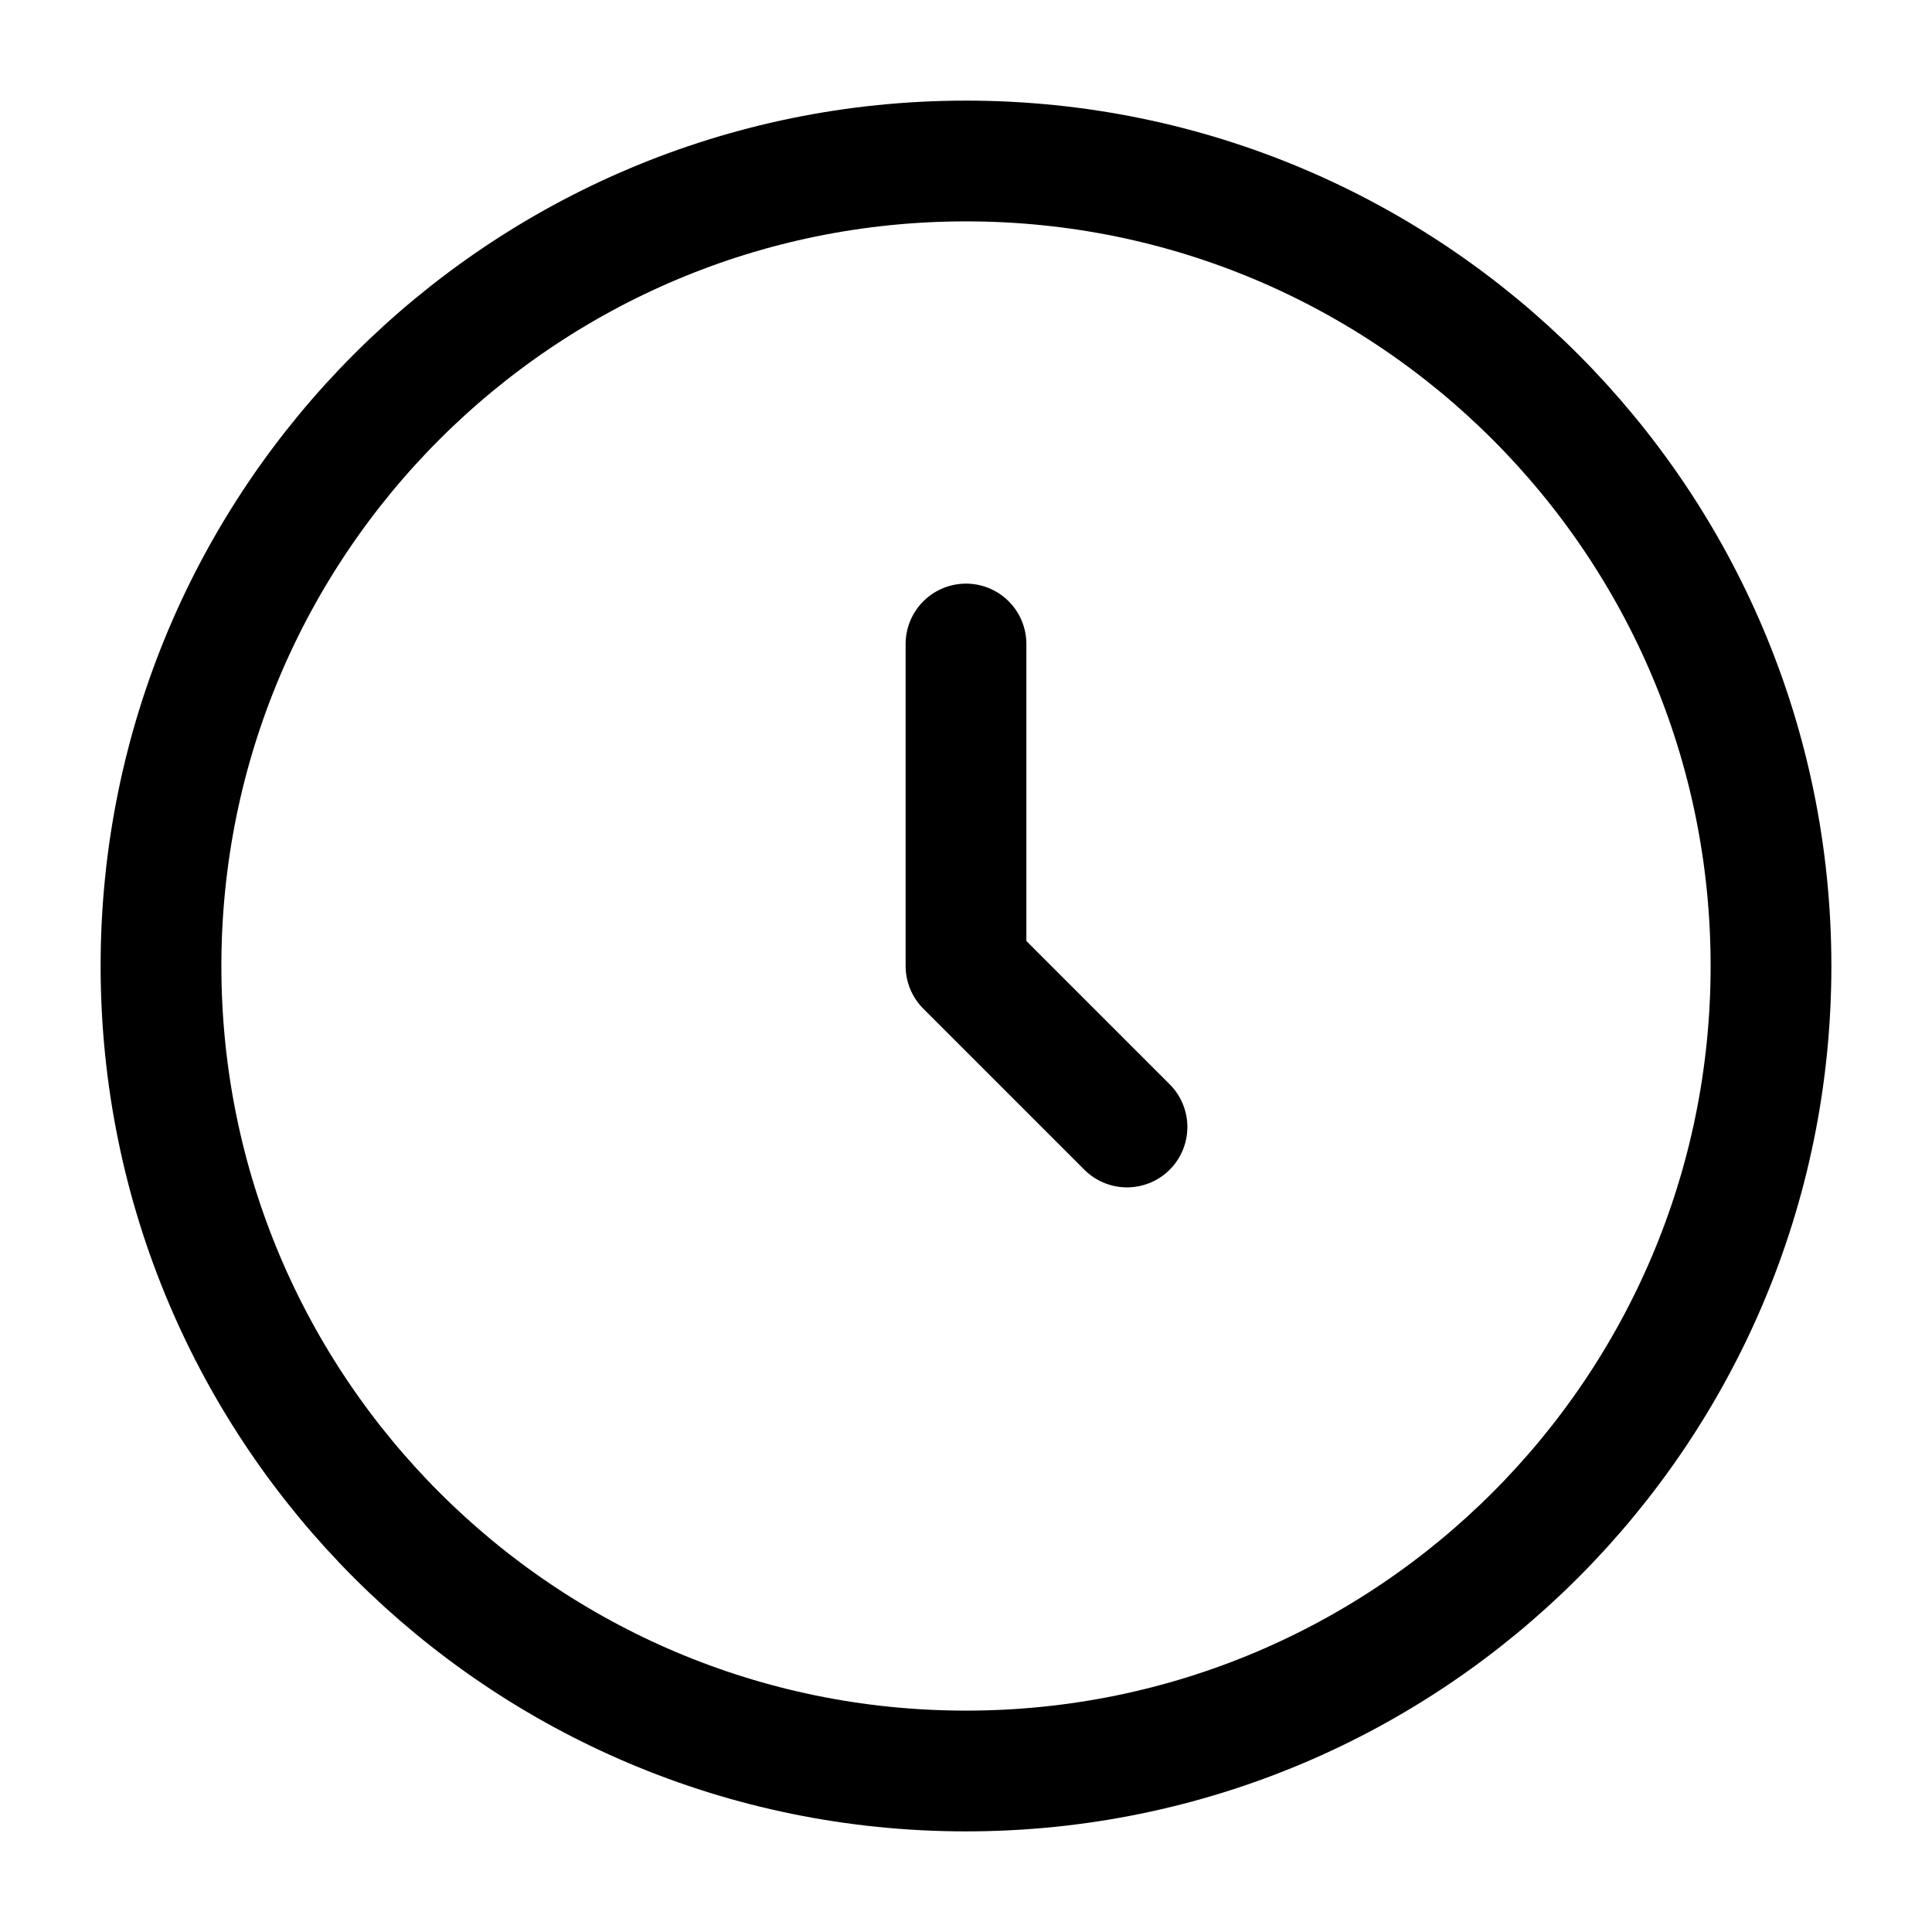
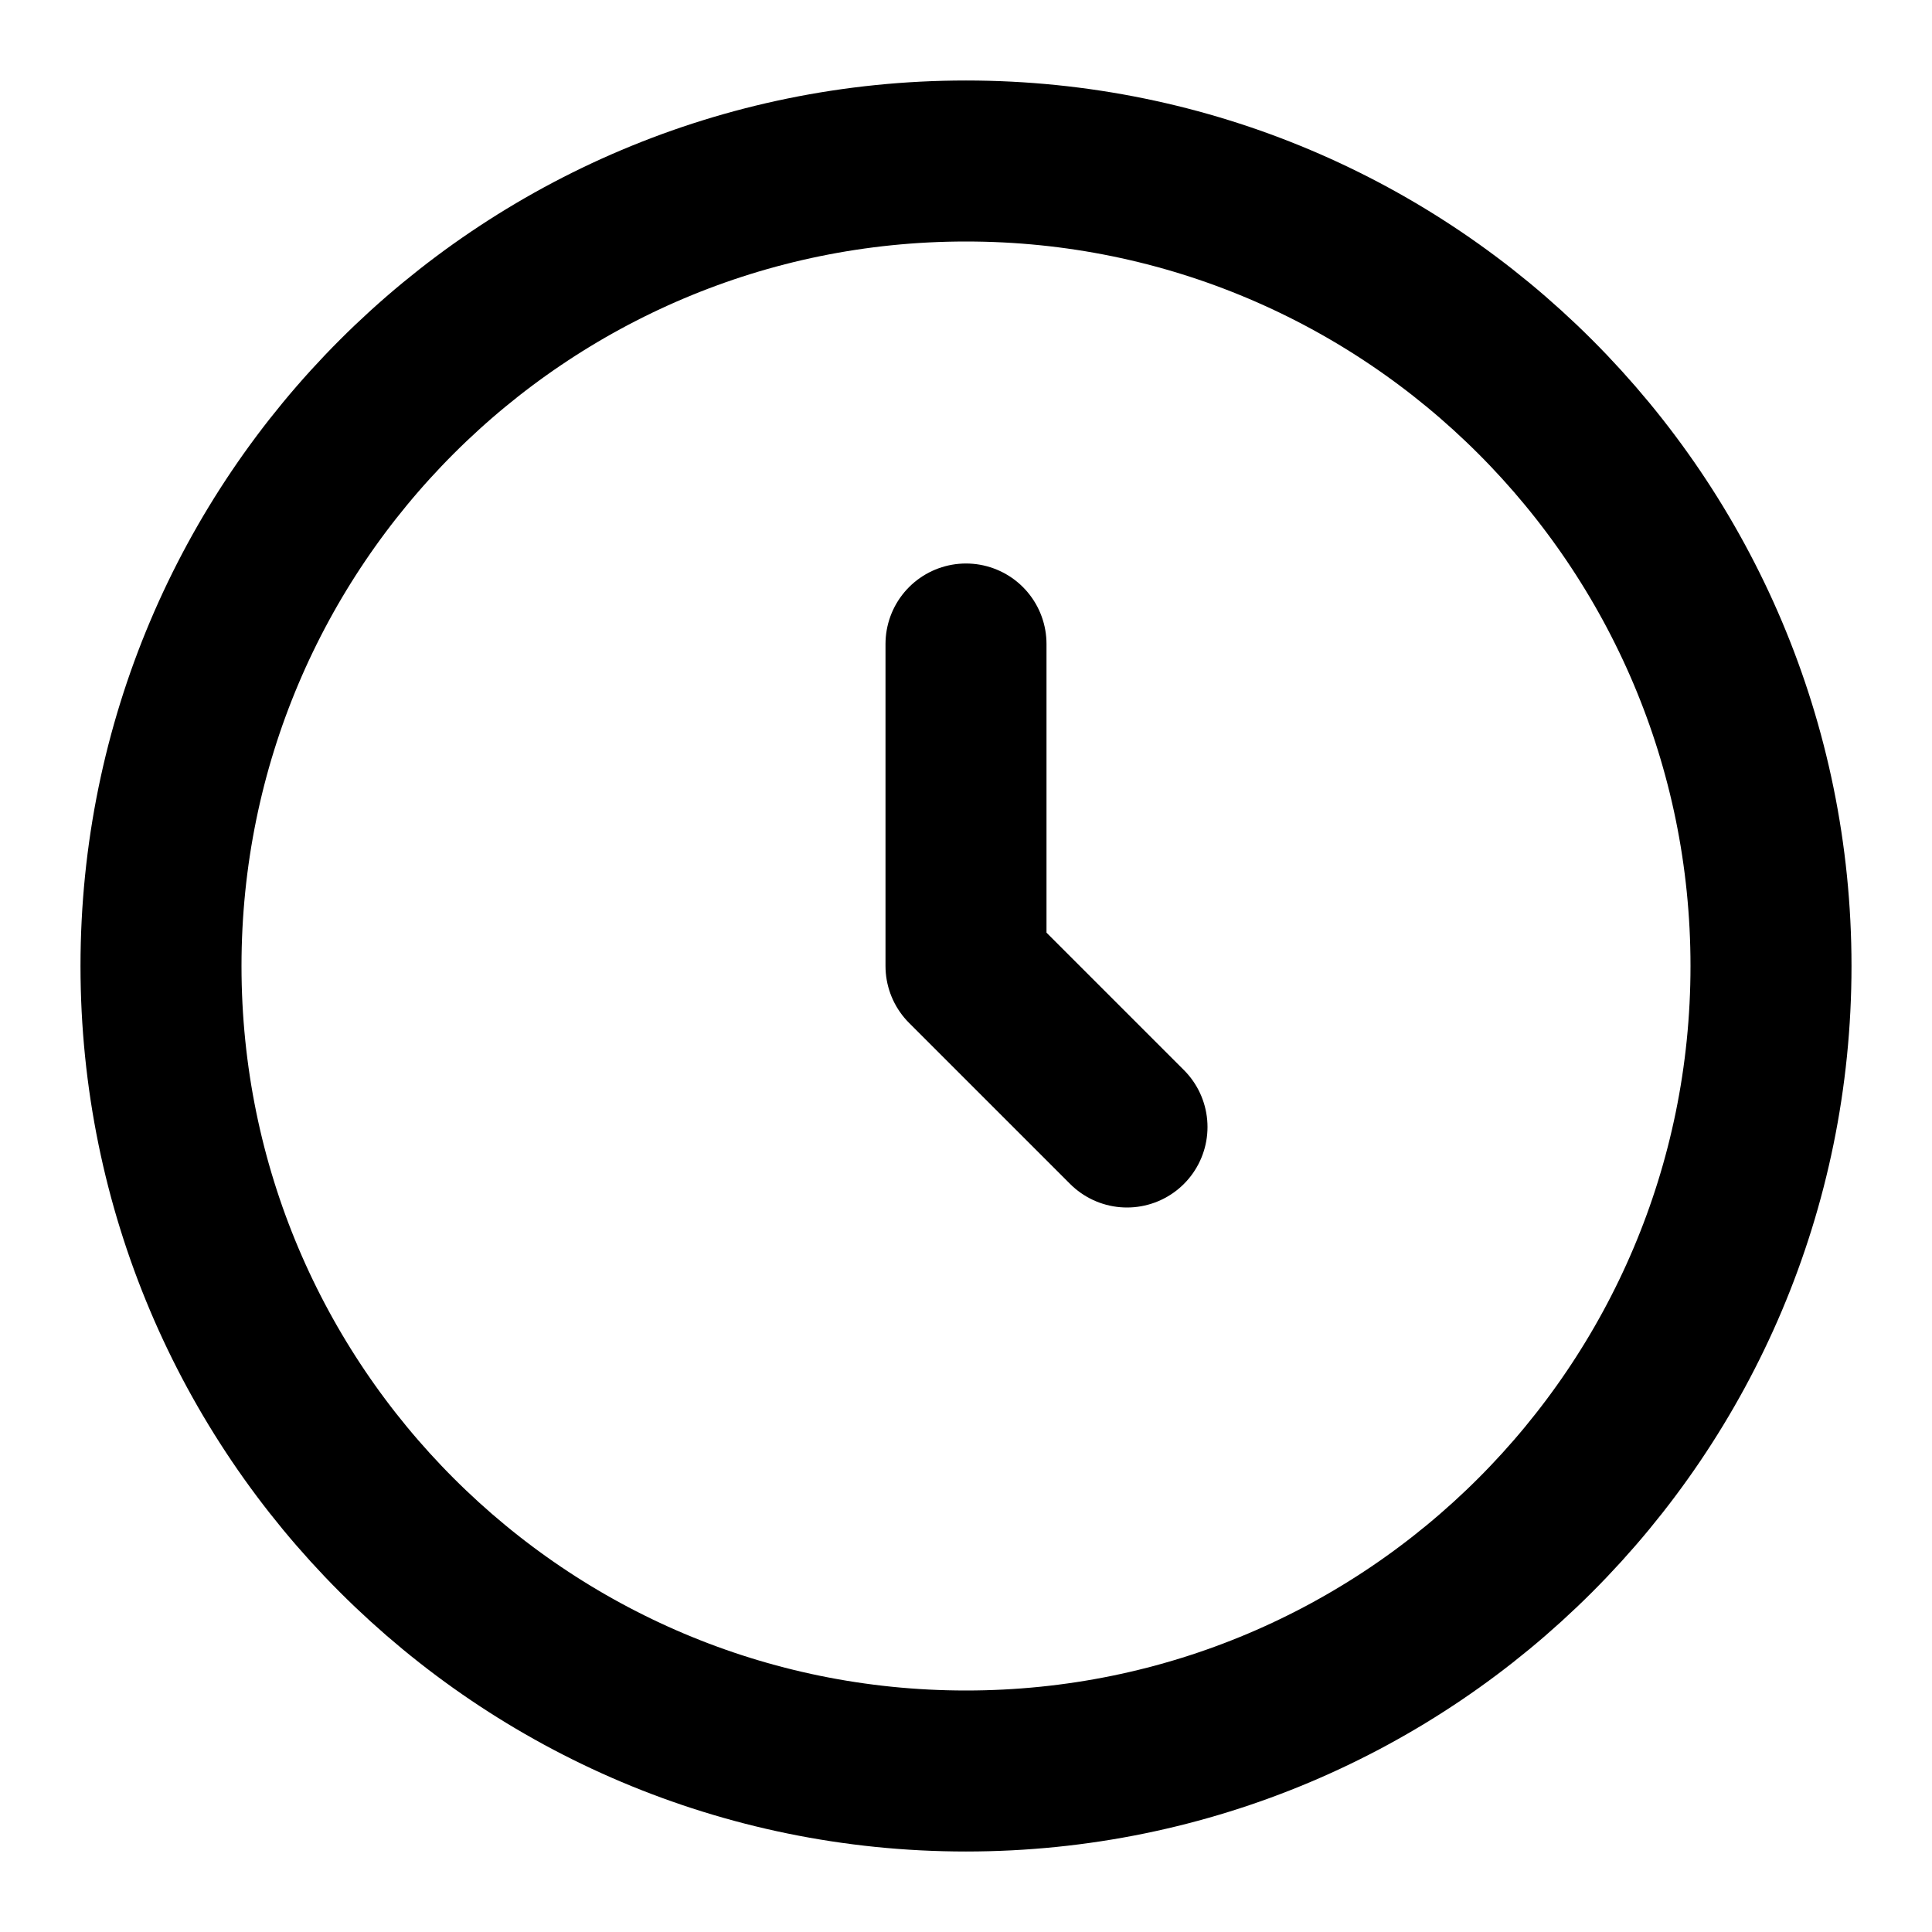
<svg xmlns="http://www.w3.org/2000/svg" width="24" height="24" viewBox="0 0 24 24" fill="none">
-   <circle cx="12" cy="12" r="10" stroke="currentColor" stroke-width="1.5" />
-   <path d="M12 8V12L14 14" stroke="currentColor" stroke-linecap="round" stroke-linejoin="round" stroke-width="1.5" />
+   <circle cx="12" cy="12" r="10" stroke="currentColor" stroke-width="2" />
+   <path d="M12 8V12L14 14" stroke="currentColor" stroke-linecap="round" stroke-linejoin="round" stroke-width="2" />
</svg>
